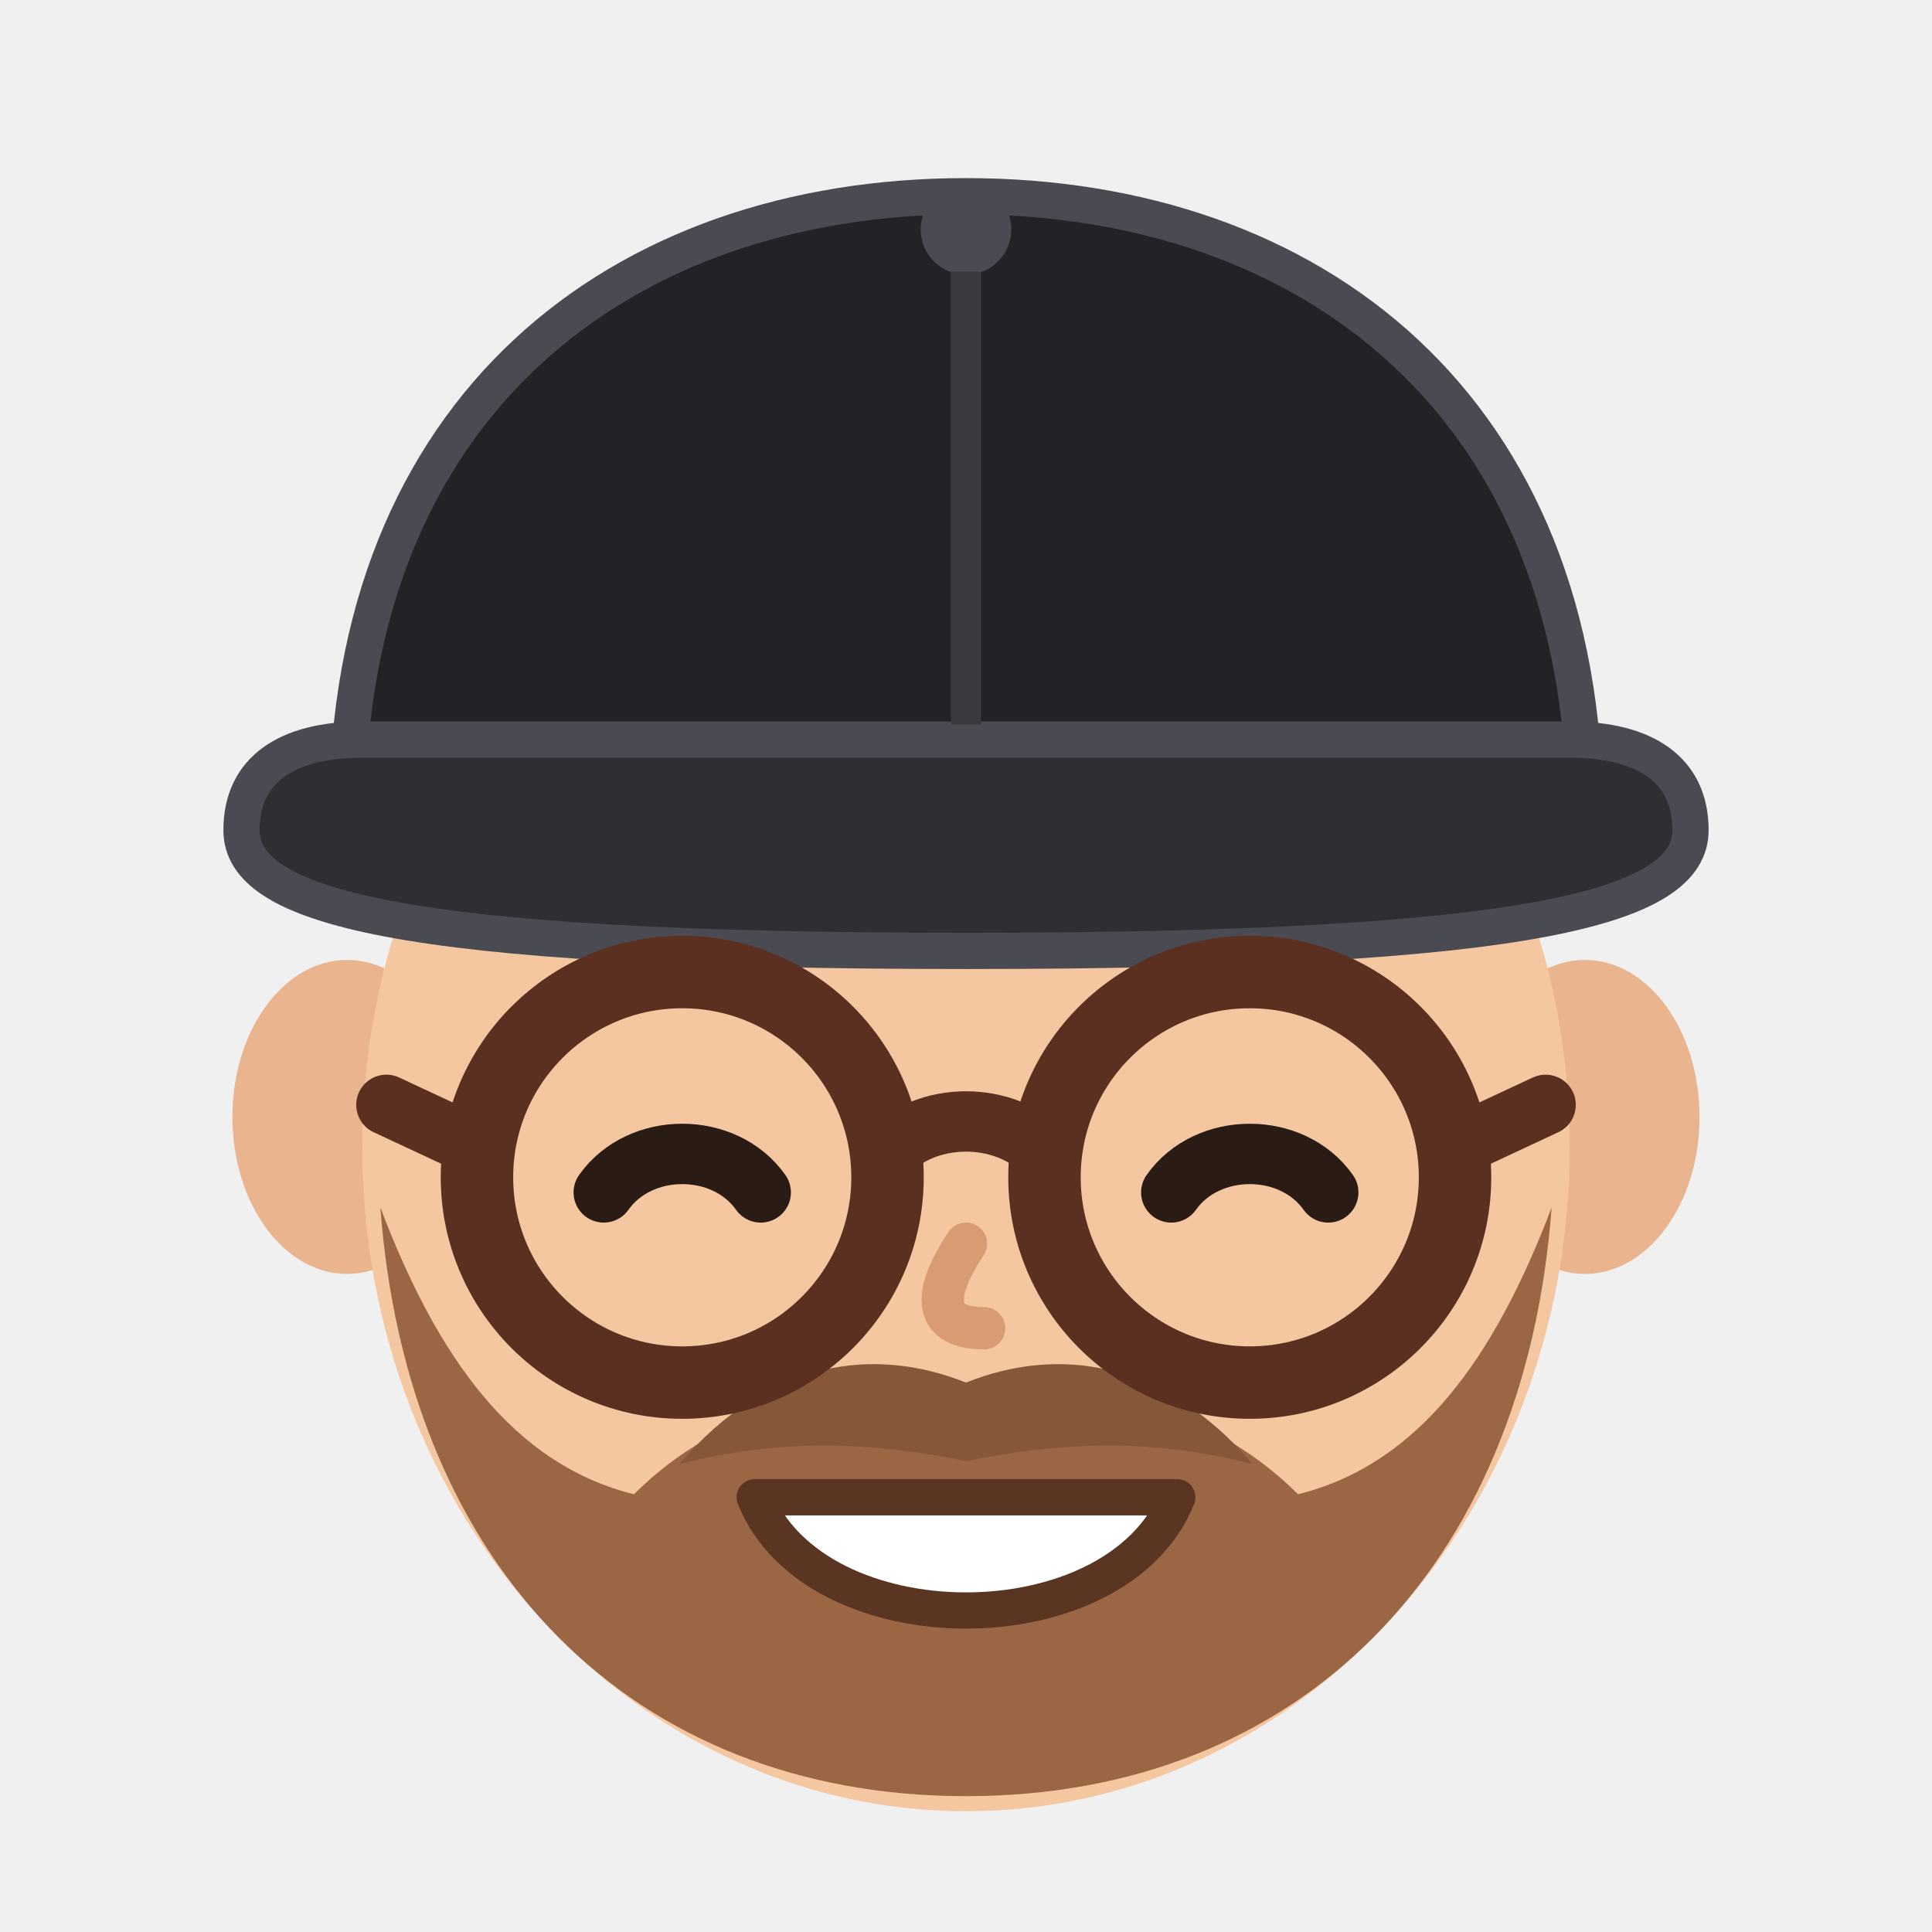
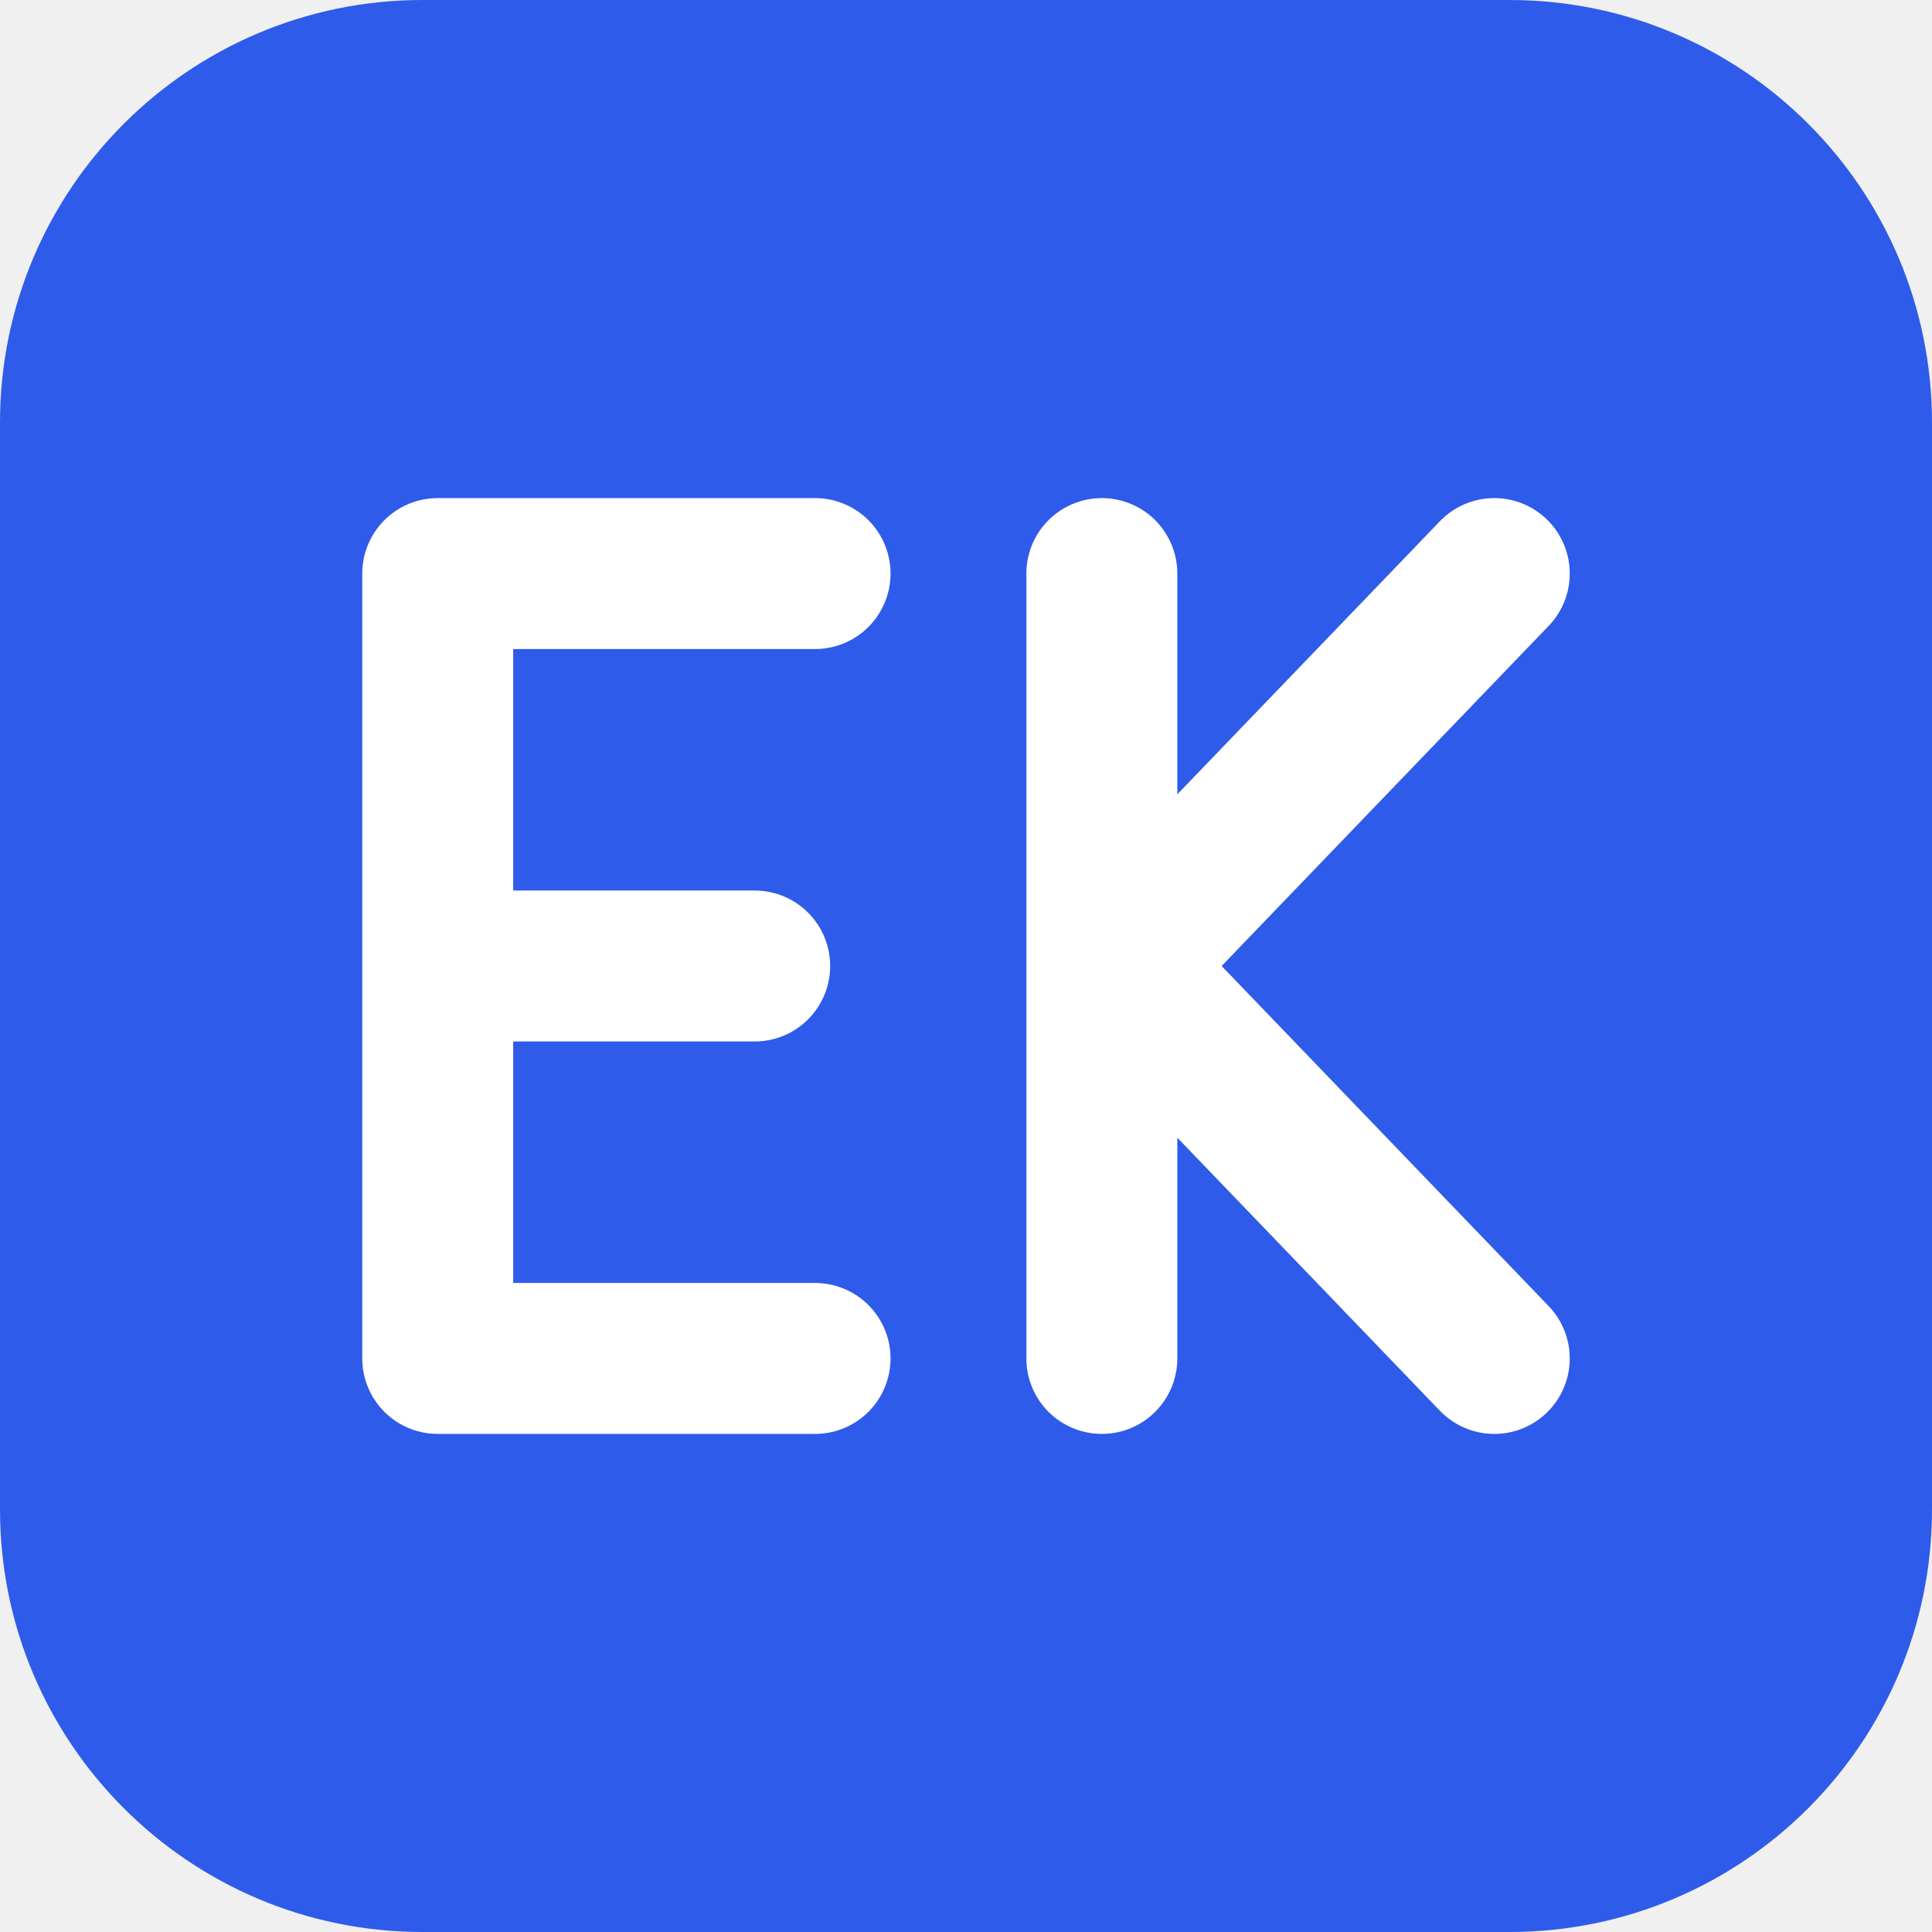
<svg xmlns="http://www.w3.org/2000/svg" viewBox="0 0 64 64">
-   <ellipse cx="11.5" cy="37" rx="3.8" ry="5.2" fill="#E9B48E" />
-   <ellipse cx="52.5" cy="37" rx="3.8" ry="5.2" fill="#E9B48E" />
-   <ellipse cx="32" cy="38" rx="20" ry="22" fill="#F4C7A1" />
-   <path d="M12.6 40 C13.5 52 21 59.5 32 59.5 C43 59.5 50.5 52 51.4 40 C49.5 45 47 48.5 43 49.5 C40 46.5 36 45.8 32 45.8 C28 45.8 24 46.5 21 49.5 C17 48.5 14.5 45 12.6 40 Z" fill="#9A6644" />
-   <path d="M22.5 48.5 C25.5 45 29 44.6 32 45.8 C35 44.6 38.5 45 41.5 48.5 C38 47.6 35 47.8 32 48.4 C29 47.8 26 47.6 22.5 48.5 Z" fill="#87573A" />
-   <path d="M25 49.6 C27 54.6 37 54.6 39 49.6 Z" fill="#FFFFFF" stroke="#5A3522" stroke-width="1.2" stroke-linejoin="round" />
-   <path d="M11.5 27 C11.5 13.5 20.5 6.5 32 6.5 C43.5 6.5 52.5 13.5 52.5 27 Z" fill="#232327" stroke="#4A4A52" stroke-width="1.2" stroke-linejoin="round" />
-   <path d="M8 27.5 C8 25.5 9.5 24.5 12 24.5 L52 24.5 C54.5 24.5 56 25.5 56 27.5 C56 30 51 31.5 32 31.5 C13 31.5 8 30 8 27.5 Z" fill="#2E2E33" stroke="#4A4A52" stroke-width="1.2" stroke-linejoin="round" />
-   <circle cx="32" cy="7.6" r="1.5" fill="#4A4A52" />
-   <path d="M32 9 L32 24" stroke="#3A3A40" stroke-width="1" />
-   <path d="M20 39.5 C21.2 37.8 24 37.8 25.2 39.5" fill="none" stroke="#2A1C14" stroke-width="2" stroke-linecap="round" />
-   <path d="M38.8 39.5 C40 37.8 42.8 37.8 44 39.5" fill="none" stroke="#2A1C14" stroke-width="2" stroke-linecap="round" />
-   <circle cx="22.6" cy="39" r="6.8" fill="none" stroke="#5B3020" stroke-width="2.4" />
-   <circle cx="41.4" cy="39" r="6.8" fill="none" stroke="#5B3020" stroke-width="2.4" />
-   <path d="M29.4 38.2 C30.7 36.8 33.3 36.8 34.6 38.2" fill="none" stroke="#5B3020" stroke-width="2" />
-   <path d="M15.8 38 L12.8 36.6 M48.2 38 L51.2 36.6" stroke="#5B3020" stroke-width="2" stroke-linecap="round" />
-   <path d="M32 41.2 C30.8 43 31 44 32.6 44" fill="none" stroke="#D99B74" stroke-width="1.4" stroke-linecap="round" />
+   <rect width="64" height="64" rx="14" fill="#2f5bea" />
+   <g fill="none" stroke="#fff" stroke-width="5" stroke-linecap="round" stroke-linejoin="round">
+     <path d="M27 19 H14.5 V45 H27 M14.5 32 H25" />
+     <path d="M36.5 19 V45 M49.5 19 L37 32 L49.5 45" />
+   </g>
</svg>
